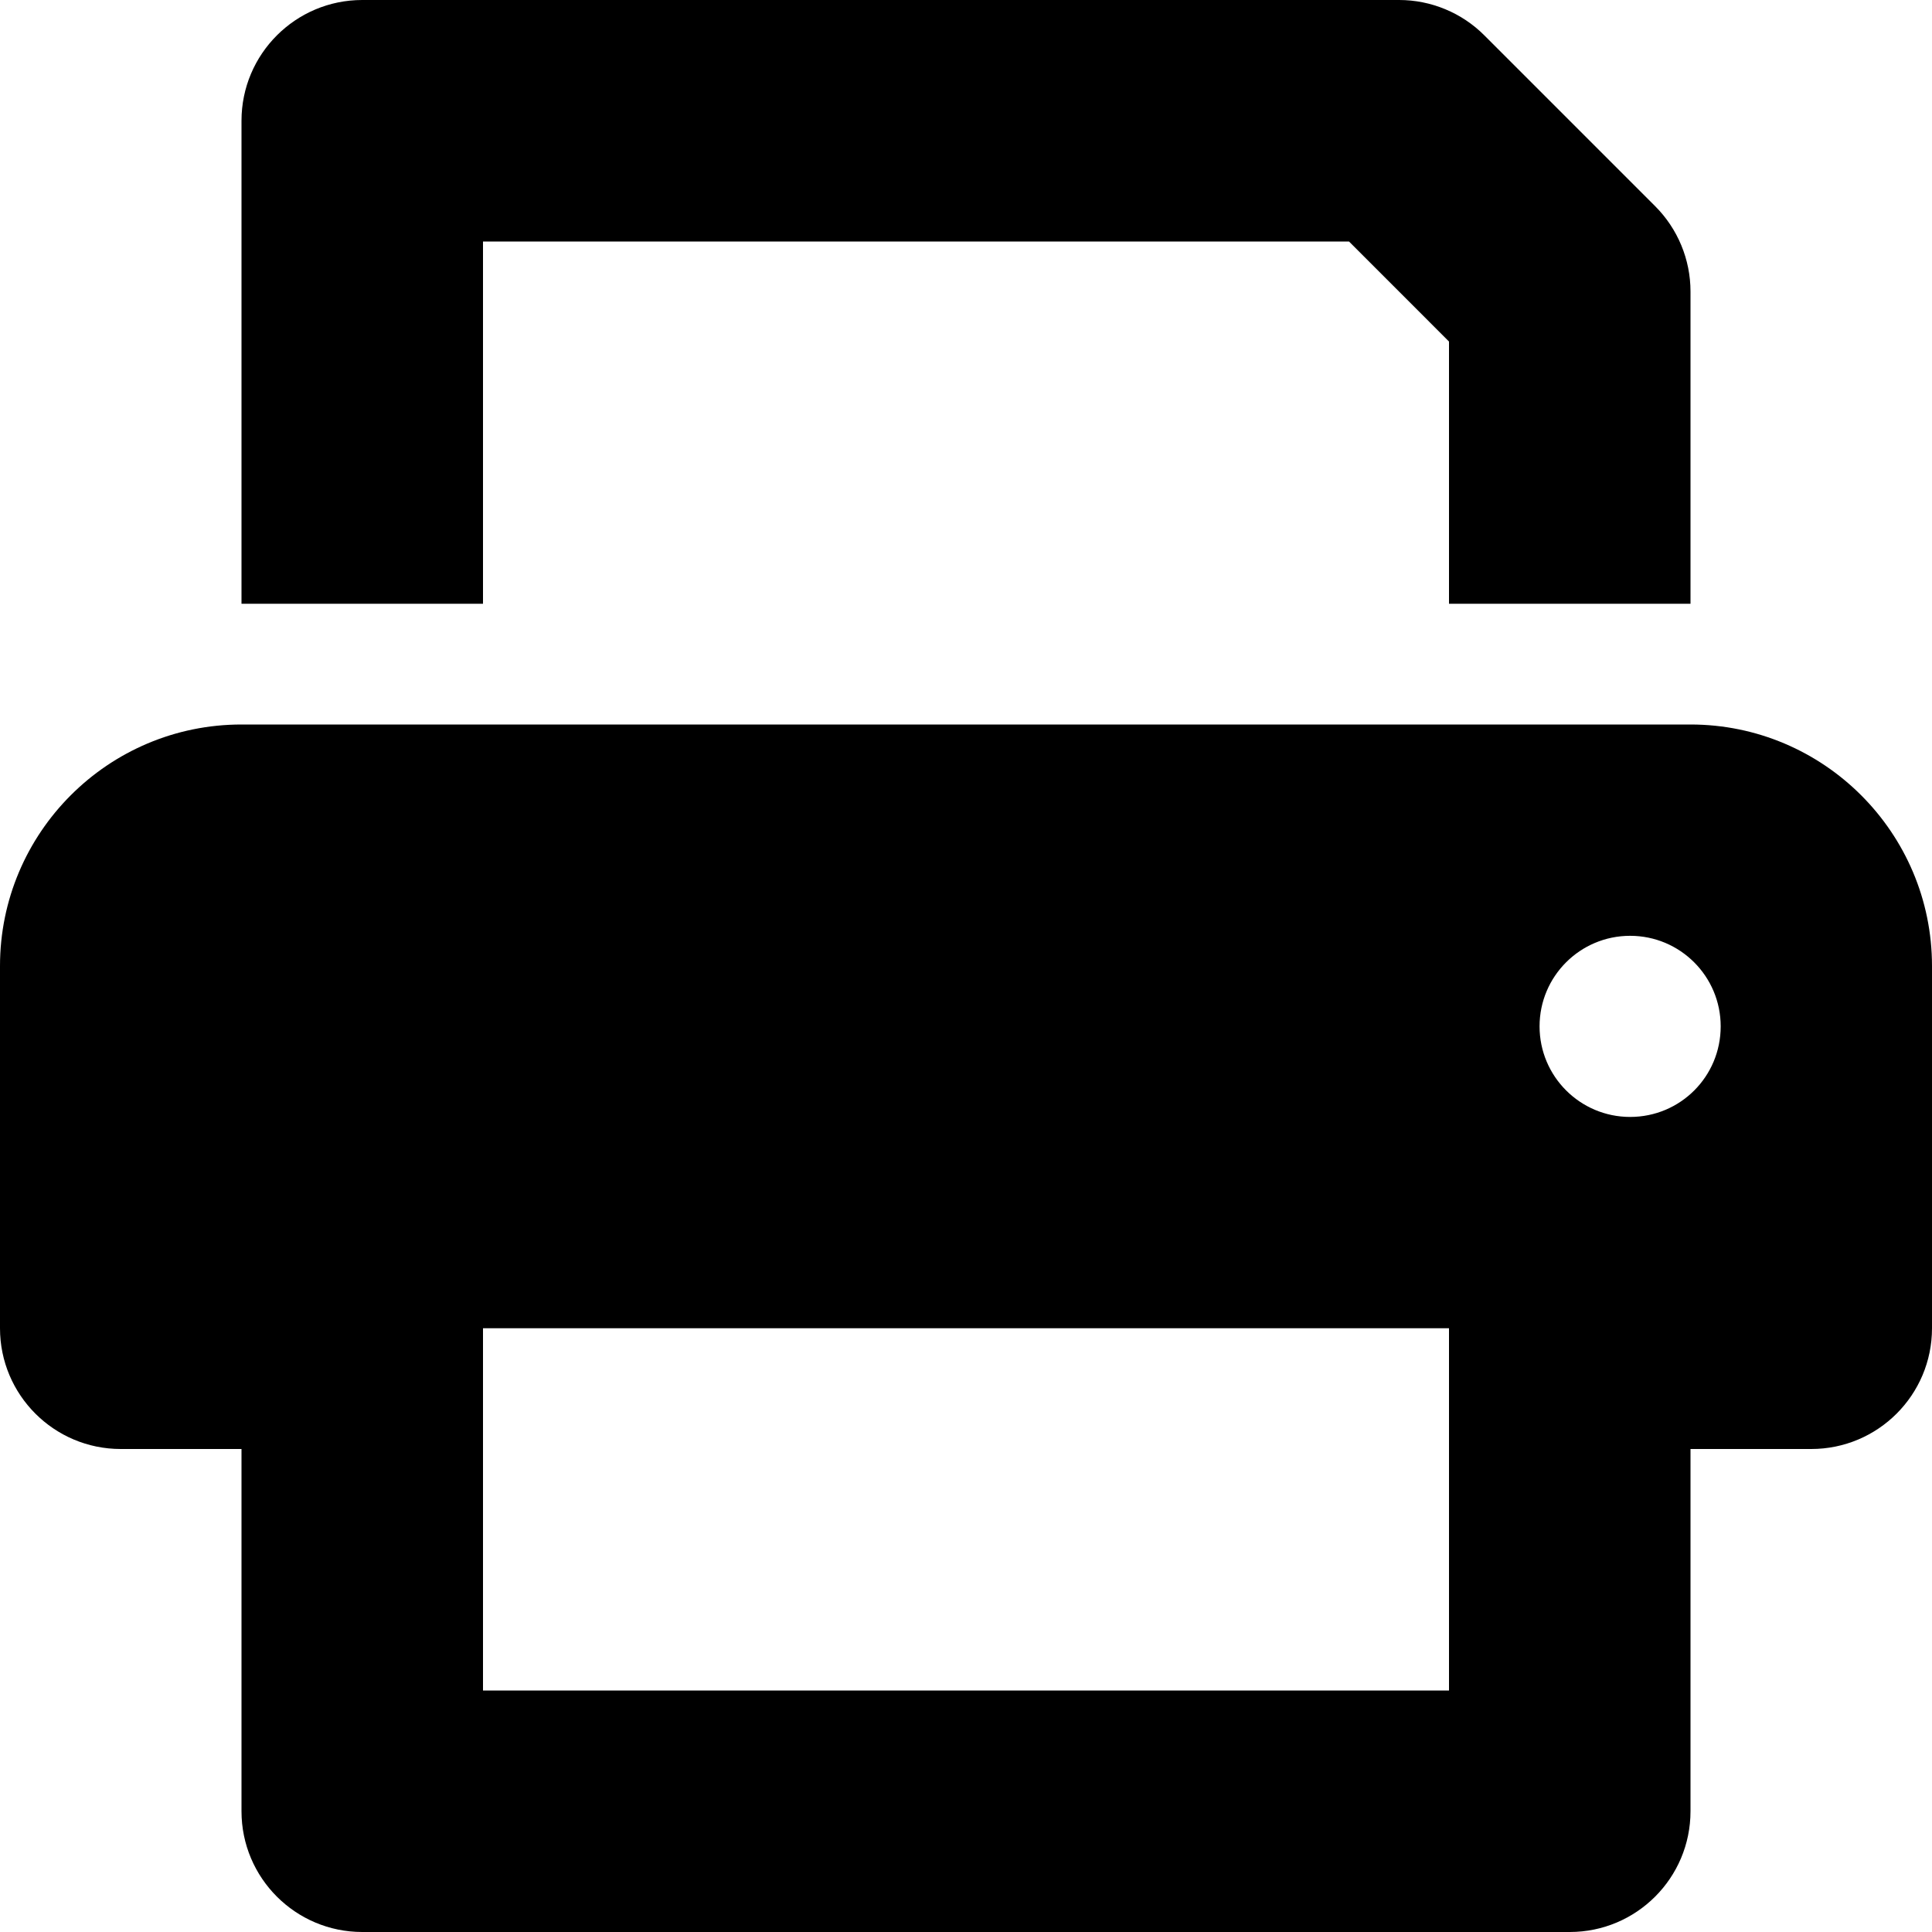
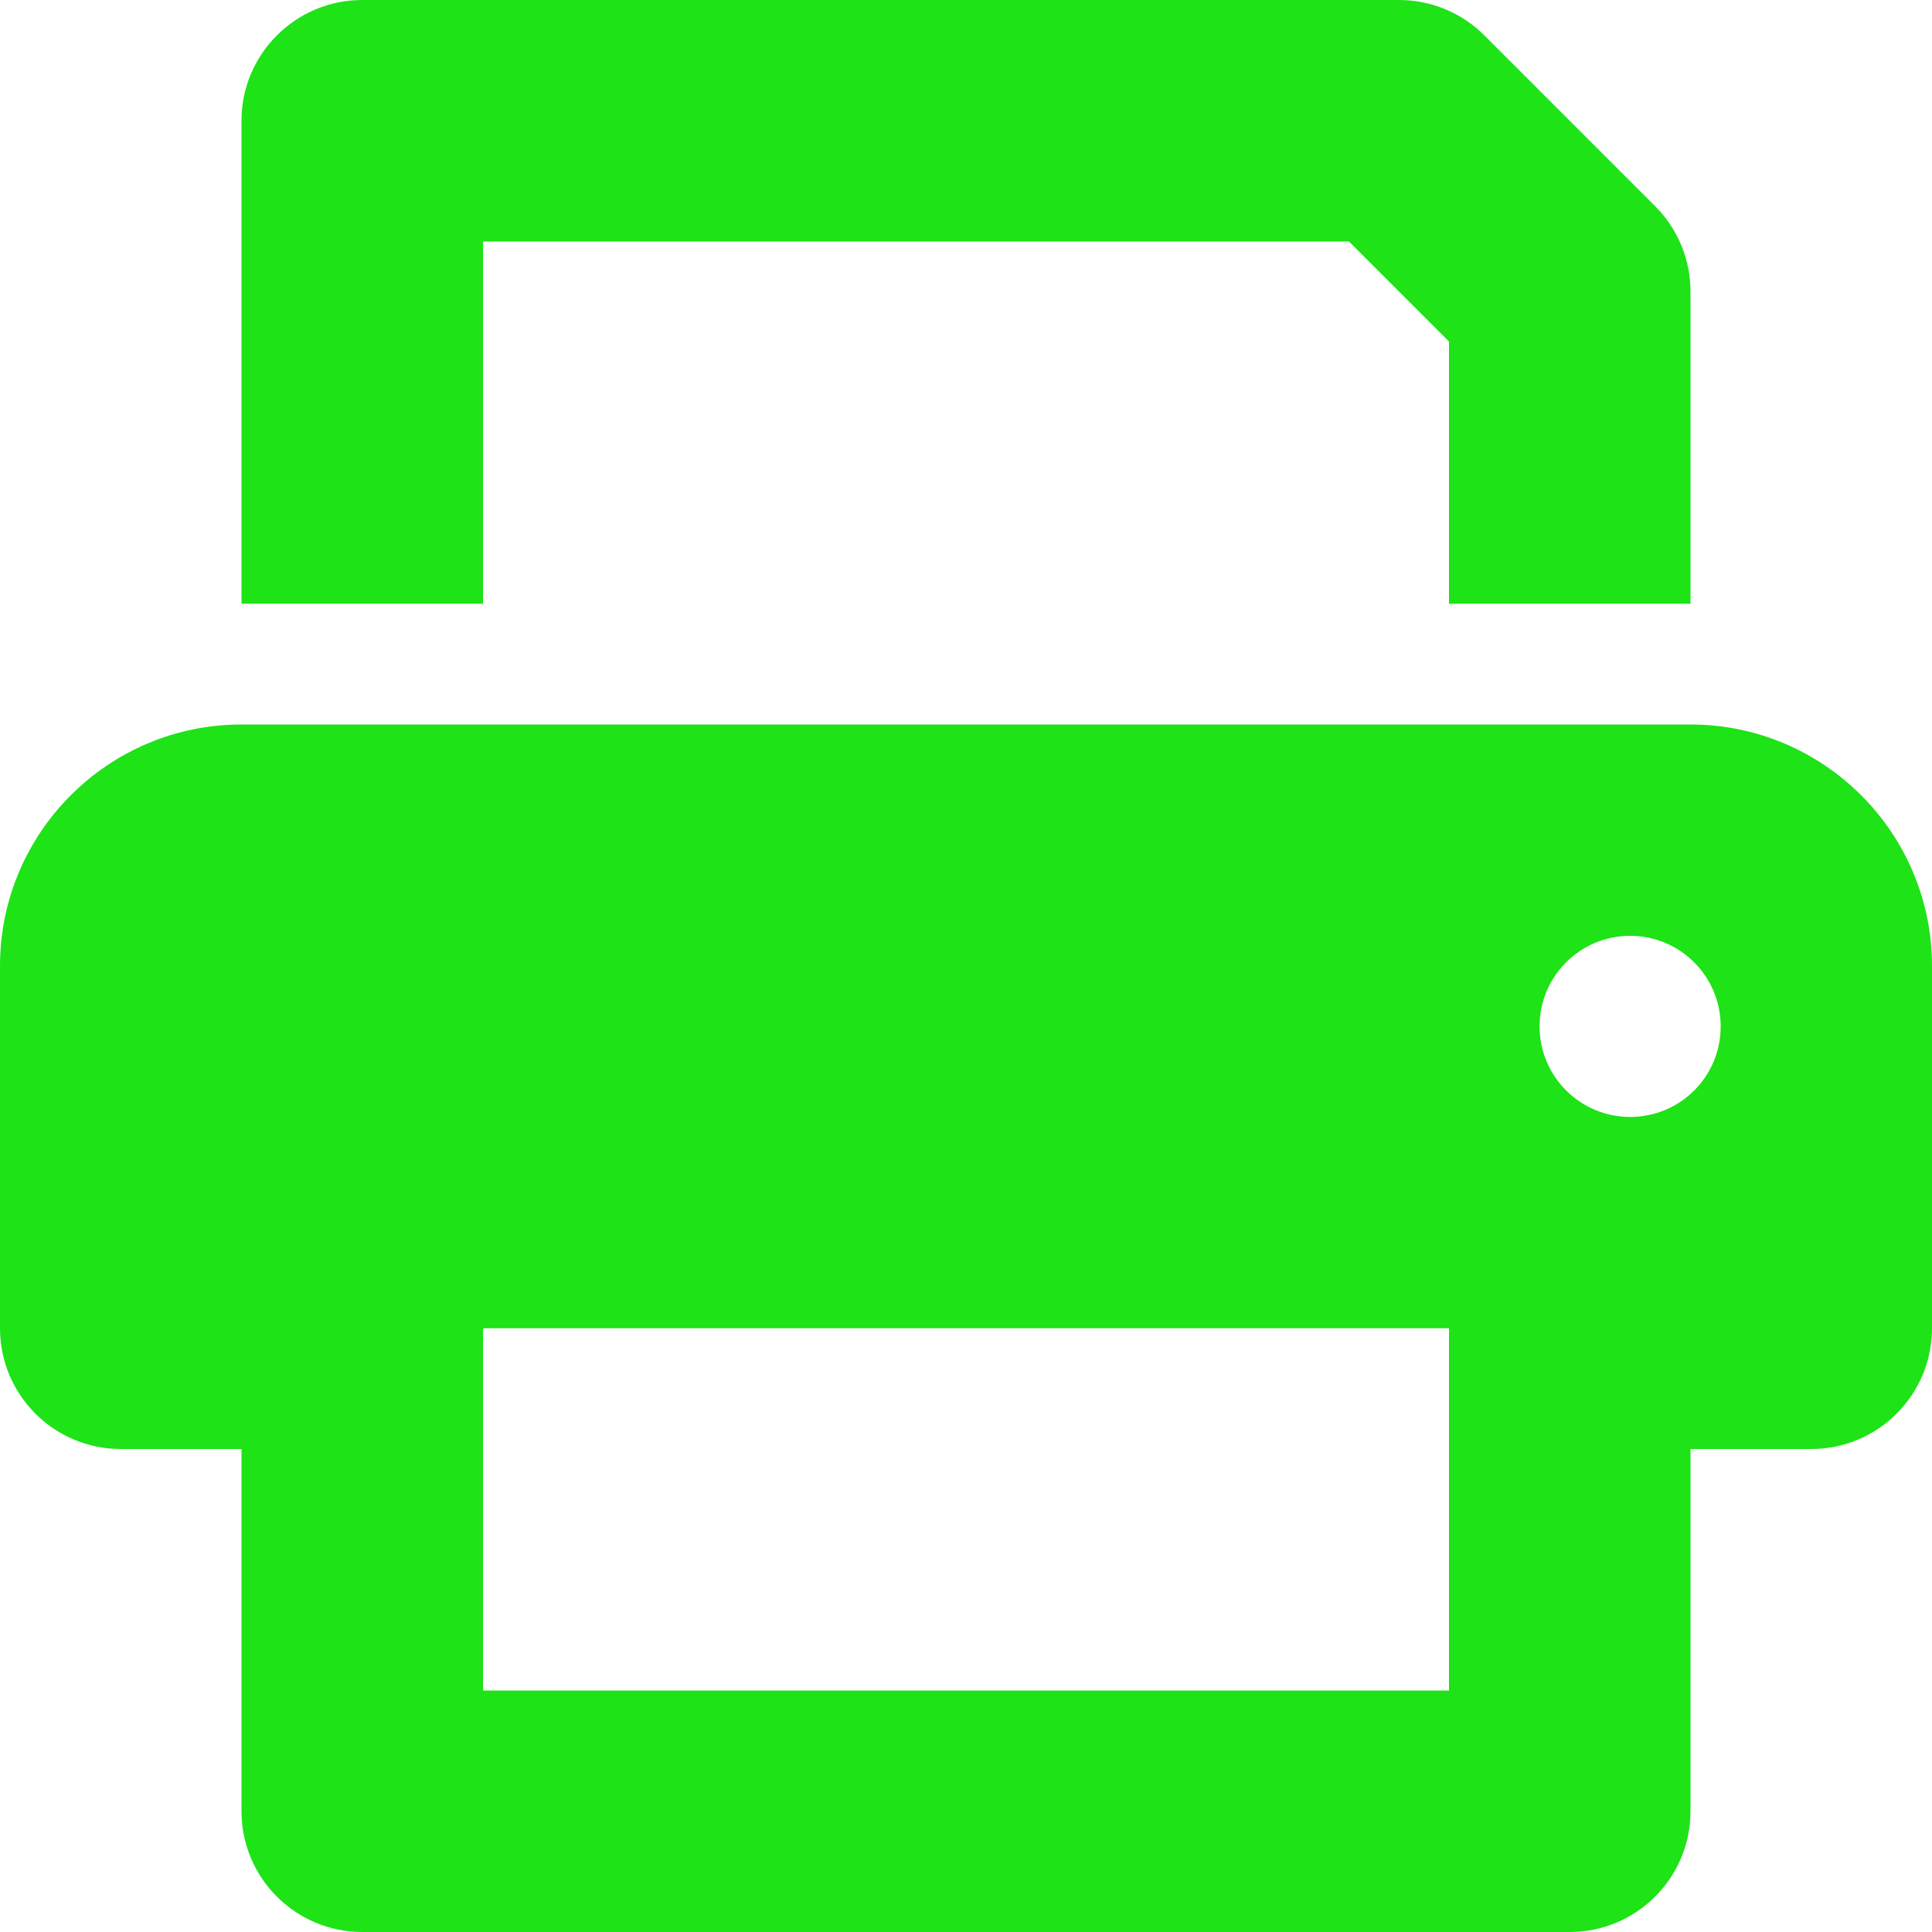
- <svg xmlns="http://www.w3.org/2000/svg" viewBox="0 0 512 512">
+ <svg xmlns="http://www.w3.org/2000/svg" viewBox="0 0 512 512" fill="#1de317">
  <path d="M448 192H64C28.65 192 0 220.7 0 256v96c0 17.67 14.33 32 32 32h32v96c0 17.67 14.33 32 32 32h320c17.67 0 32-14.33 32-32v-96h32c17.67 0 32-14.33 32-32V256C512 220.7 483.3 192 448 192zM384 448H128v-96h256V448zM432 296c-13.25 0-24-10.75-24-24c0-13.27 10.75-24 24-24s24 10.73 24 24C456 285.3 445.3 296 432 296zM128 64h229.5L384 90.51V160h64V77.25c0-8.484-3.375-16.62-9.375-22.62l-45.25-45.25C387.4 3.375 379.2 0 370.8 0H96C78.34 0 64 14.33 64 32v128h64V64z" />
</svg>
